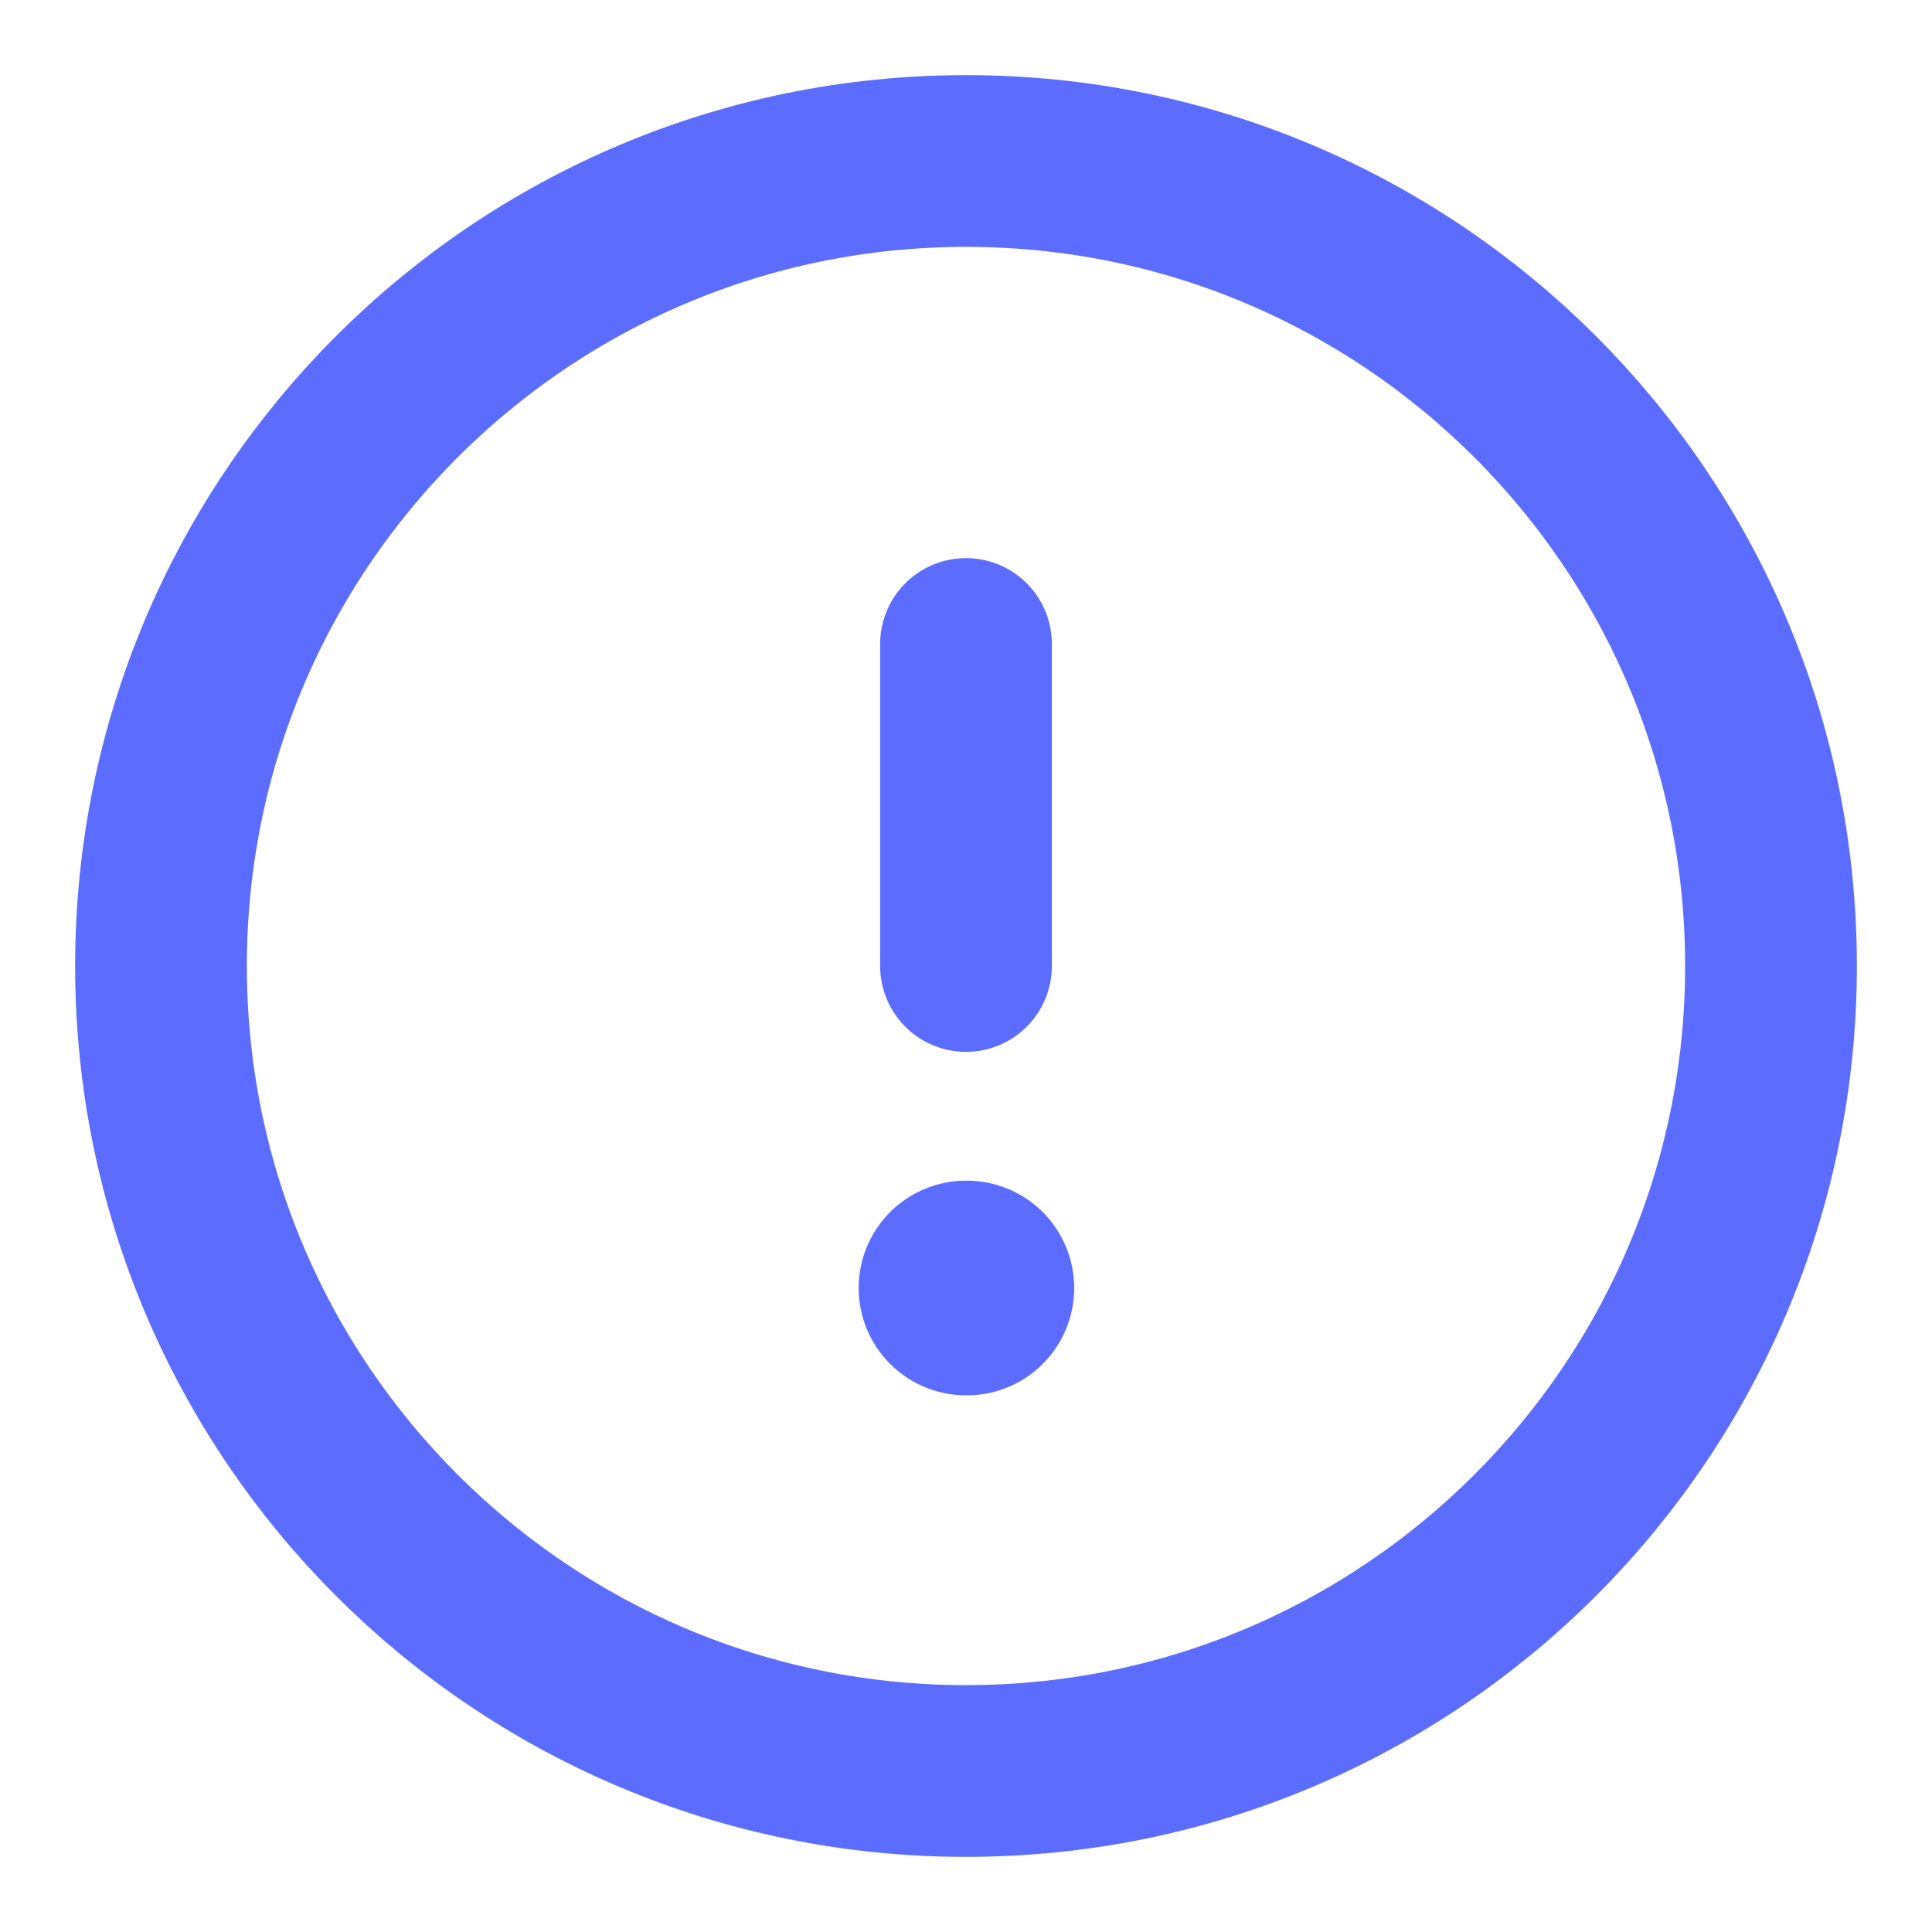
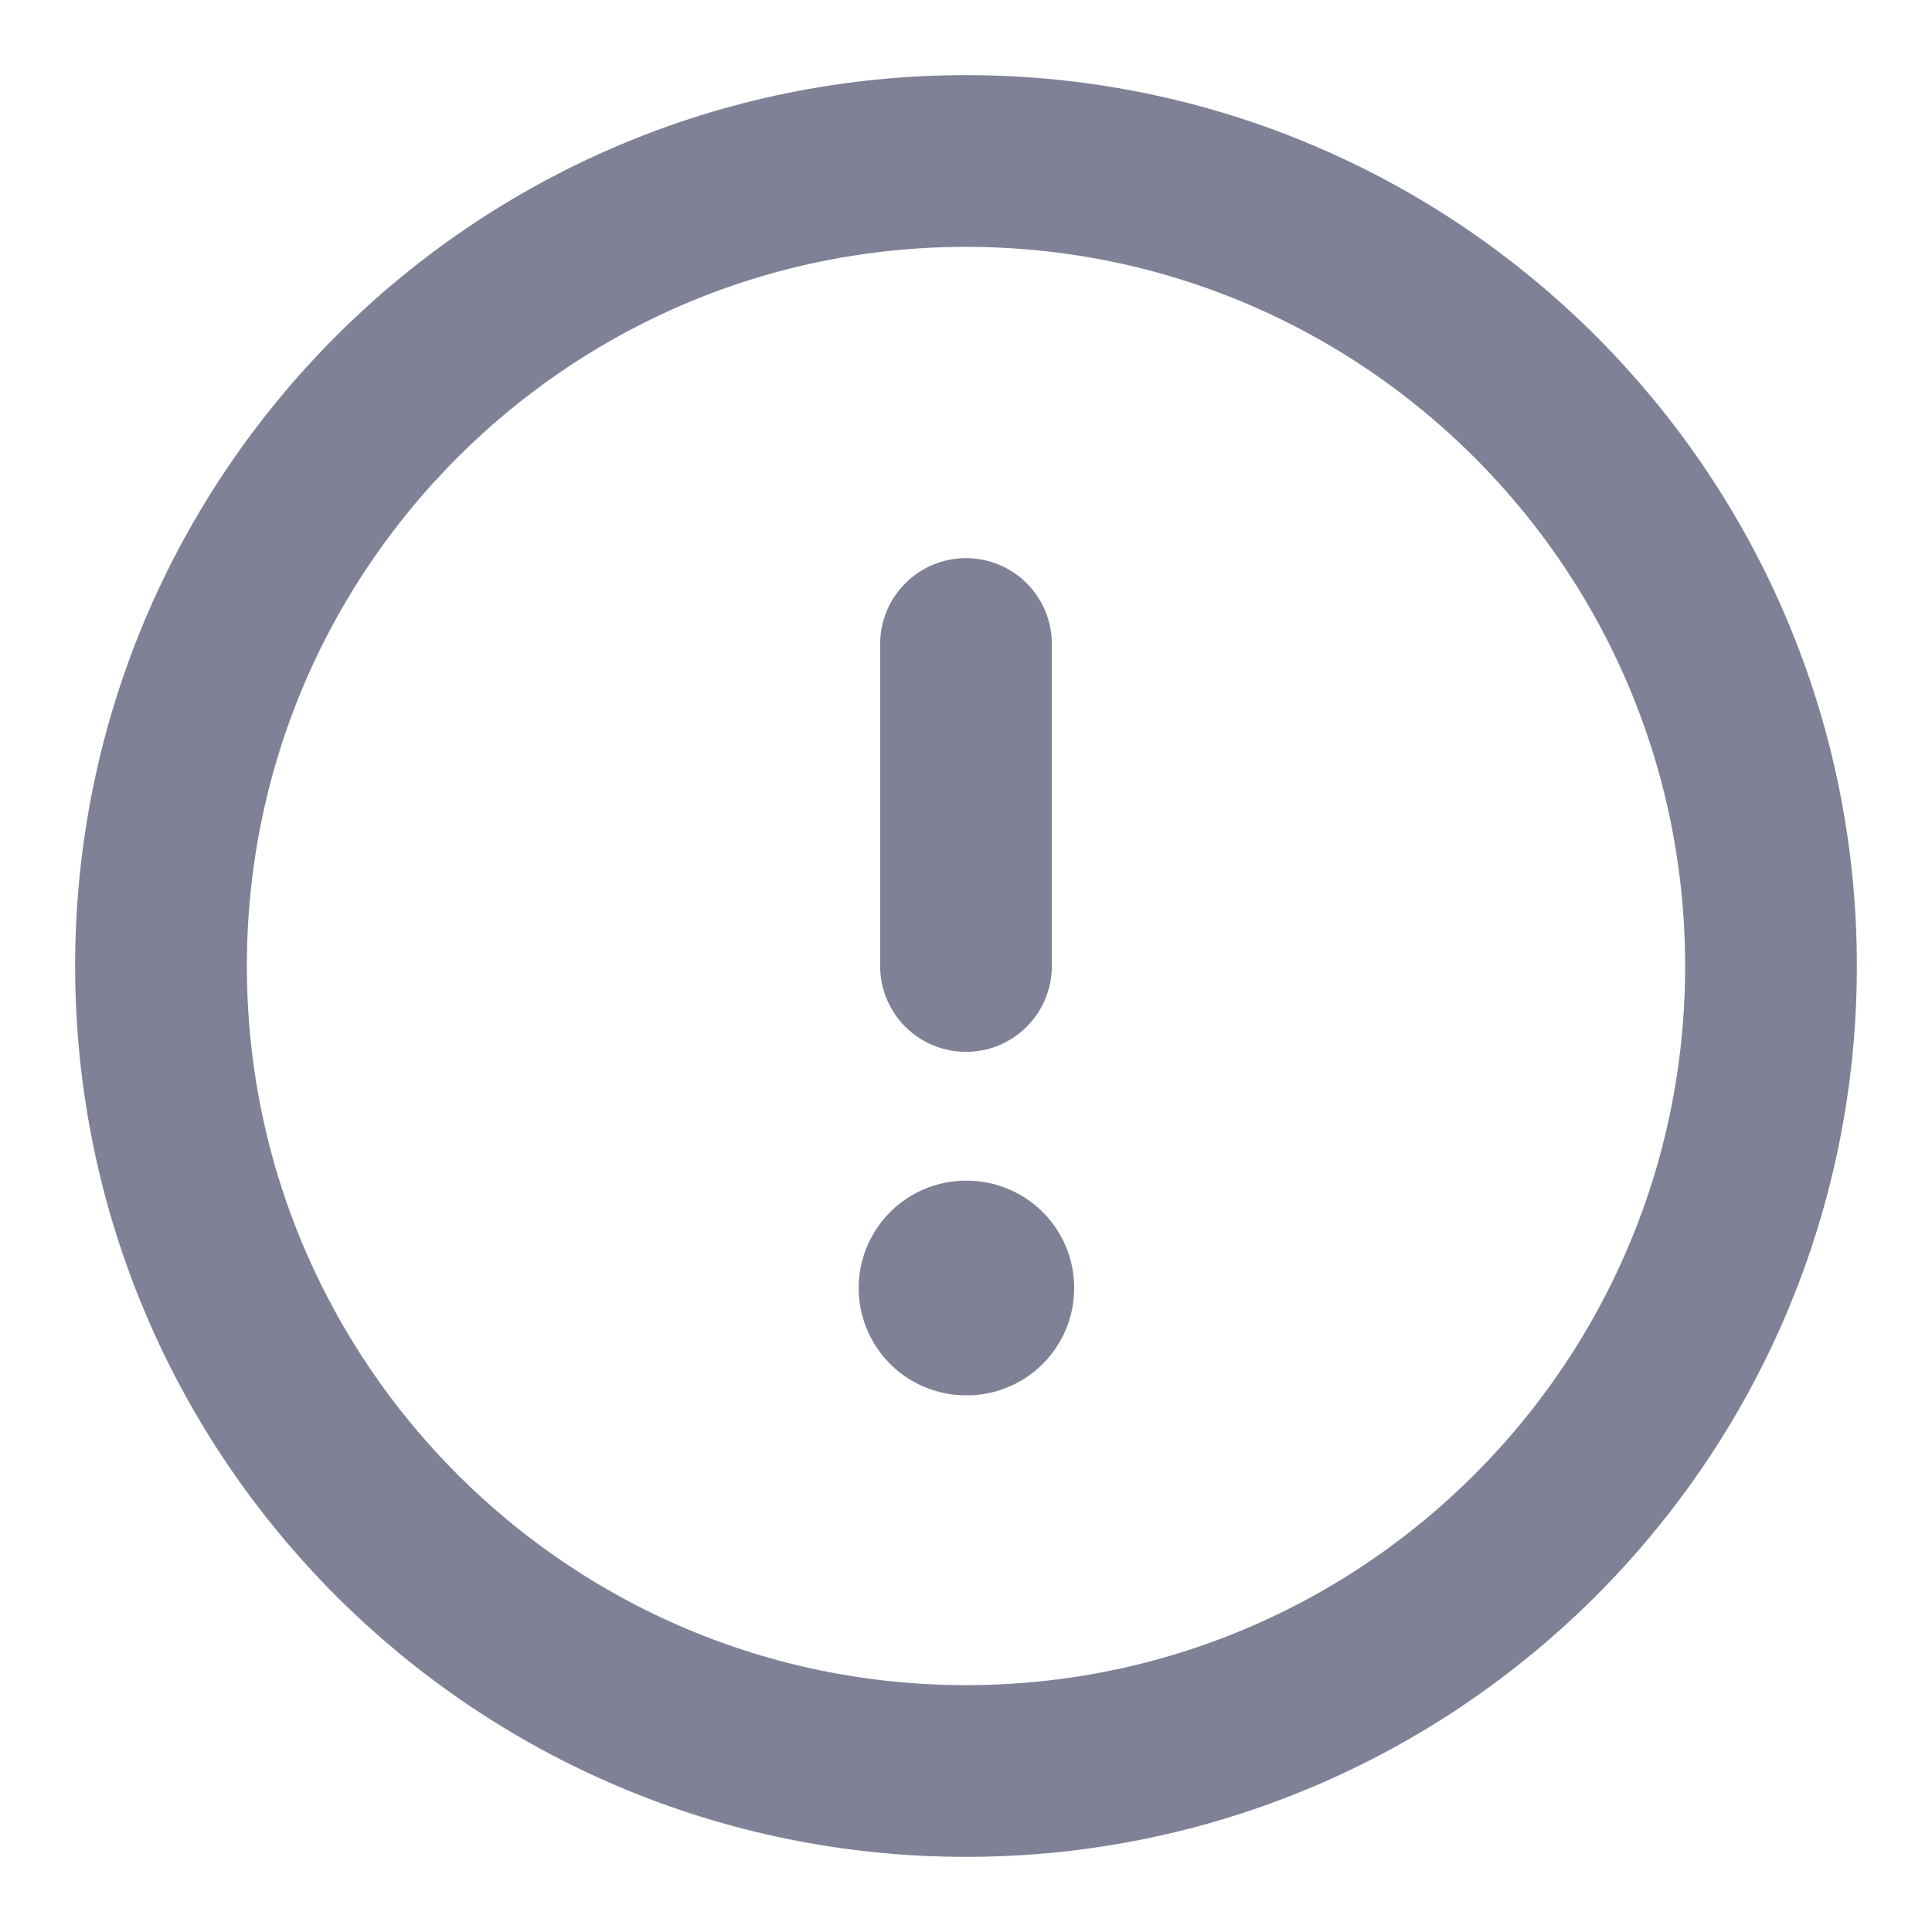
<svg xmlns="http://www.w3.org/2000/svg" width="18" height="18" viewBox="0 0 18 18" fill="none">
-   <path d="M9 16.5C13.142 16.5 16.5 13.142 16.5 9C16.5 4.858 13.142 1.5 9 1.5C4.858 1.5 1.5 4.858 1.5 9C1.5 13.142 4.858 16.5 9 16.5Z" stroke="#5B6CFF" stroke-width="1.6" stroke-linecap="round" stroke-linejoin="round" />
-   <path d="M9 6V9" stroke="#5B6CFF" stroke-width="1.6" stroke-linecap="round" stroke-linejoin="round" />
-   <path d="M9 12H9.008" stroke="#5B6CFF" stroke-width="2" stroke-linecap="round" stroke-linejoin="round" />
+   <path d="M9 16.5C13.142 16.5 16.5 13.142 16.5 9C16.5 4.858 13.142 1.5 9 1.5C4.858 1.5 1.5 4.858 1.5 9C1.5 13.142 4.858 16.5 9 16.5Z" stroke="#2A2E5299" stroke-width="1.6" stroke-linecap="round" stroke-linejoin="round" />
+   <path d="M9 6V9" stroke="#2A2E5299" stroke-width="1.6" stroke-linecap="round" stroke-linejoin="round" />
+   <path d="M9 12H9.008" stroke="#2A2E5299" stroke-width="2" stroke-linecap="round" stroke-linejoin="round" />
</svg>
